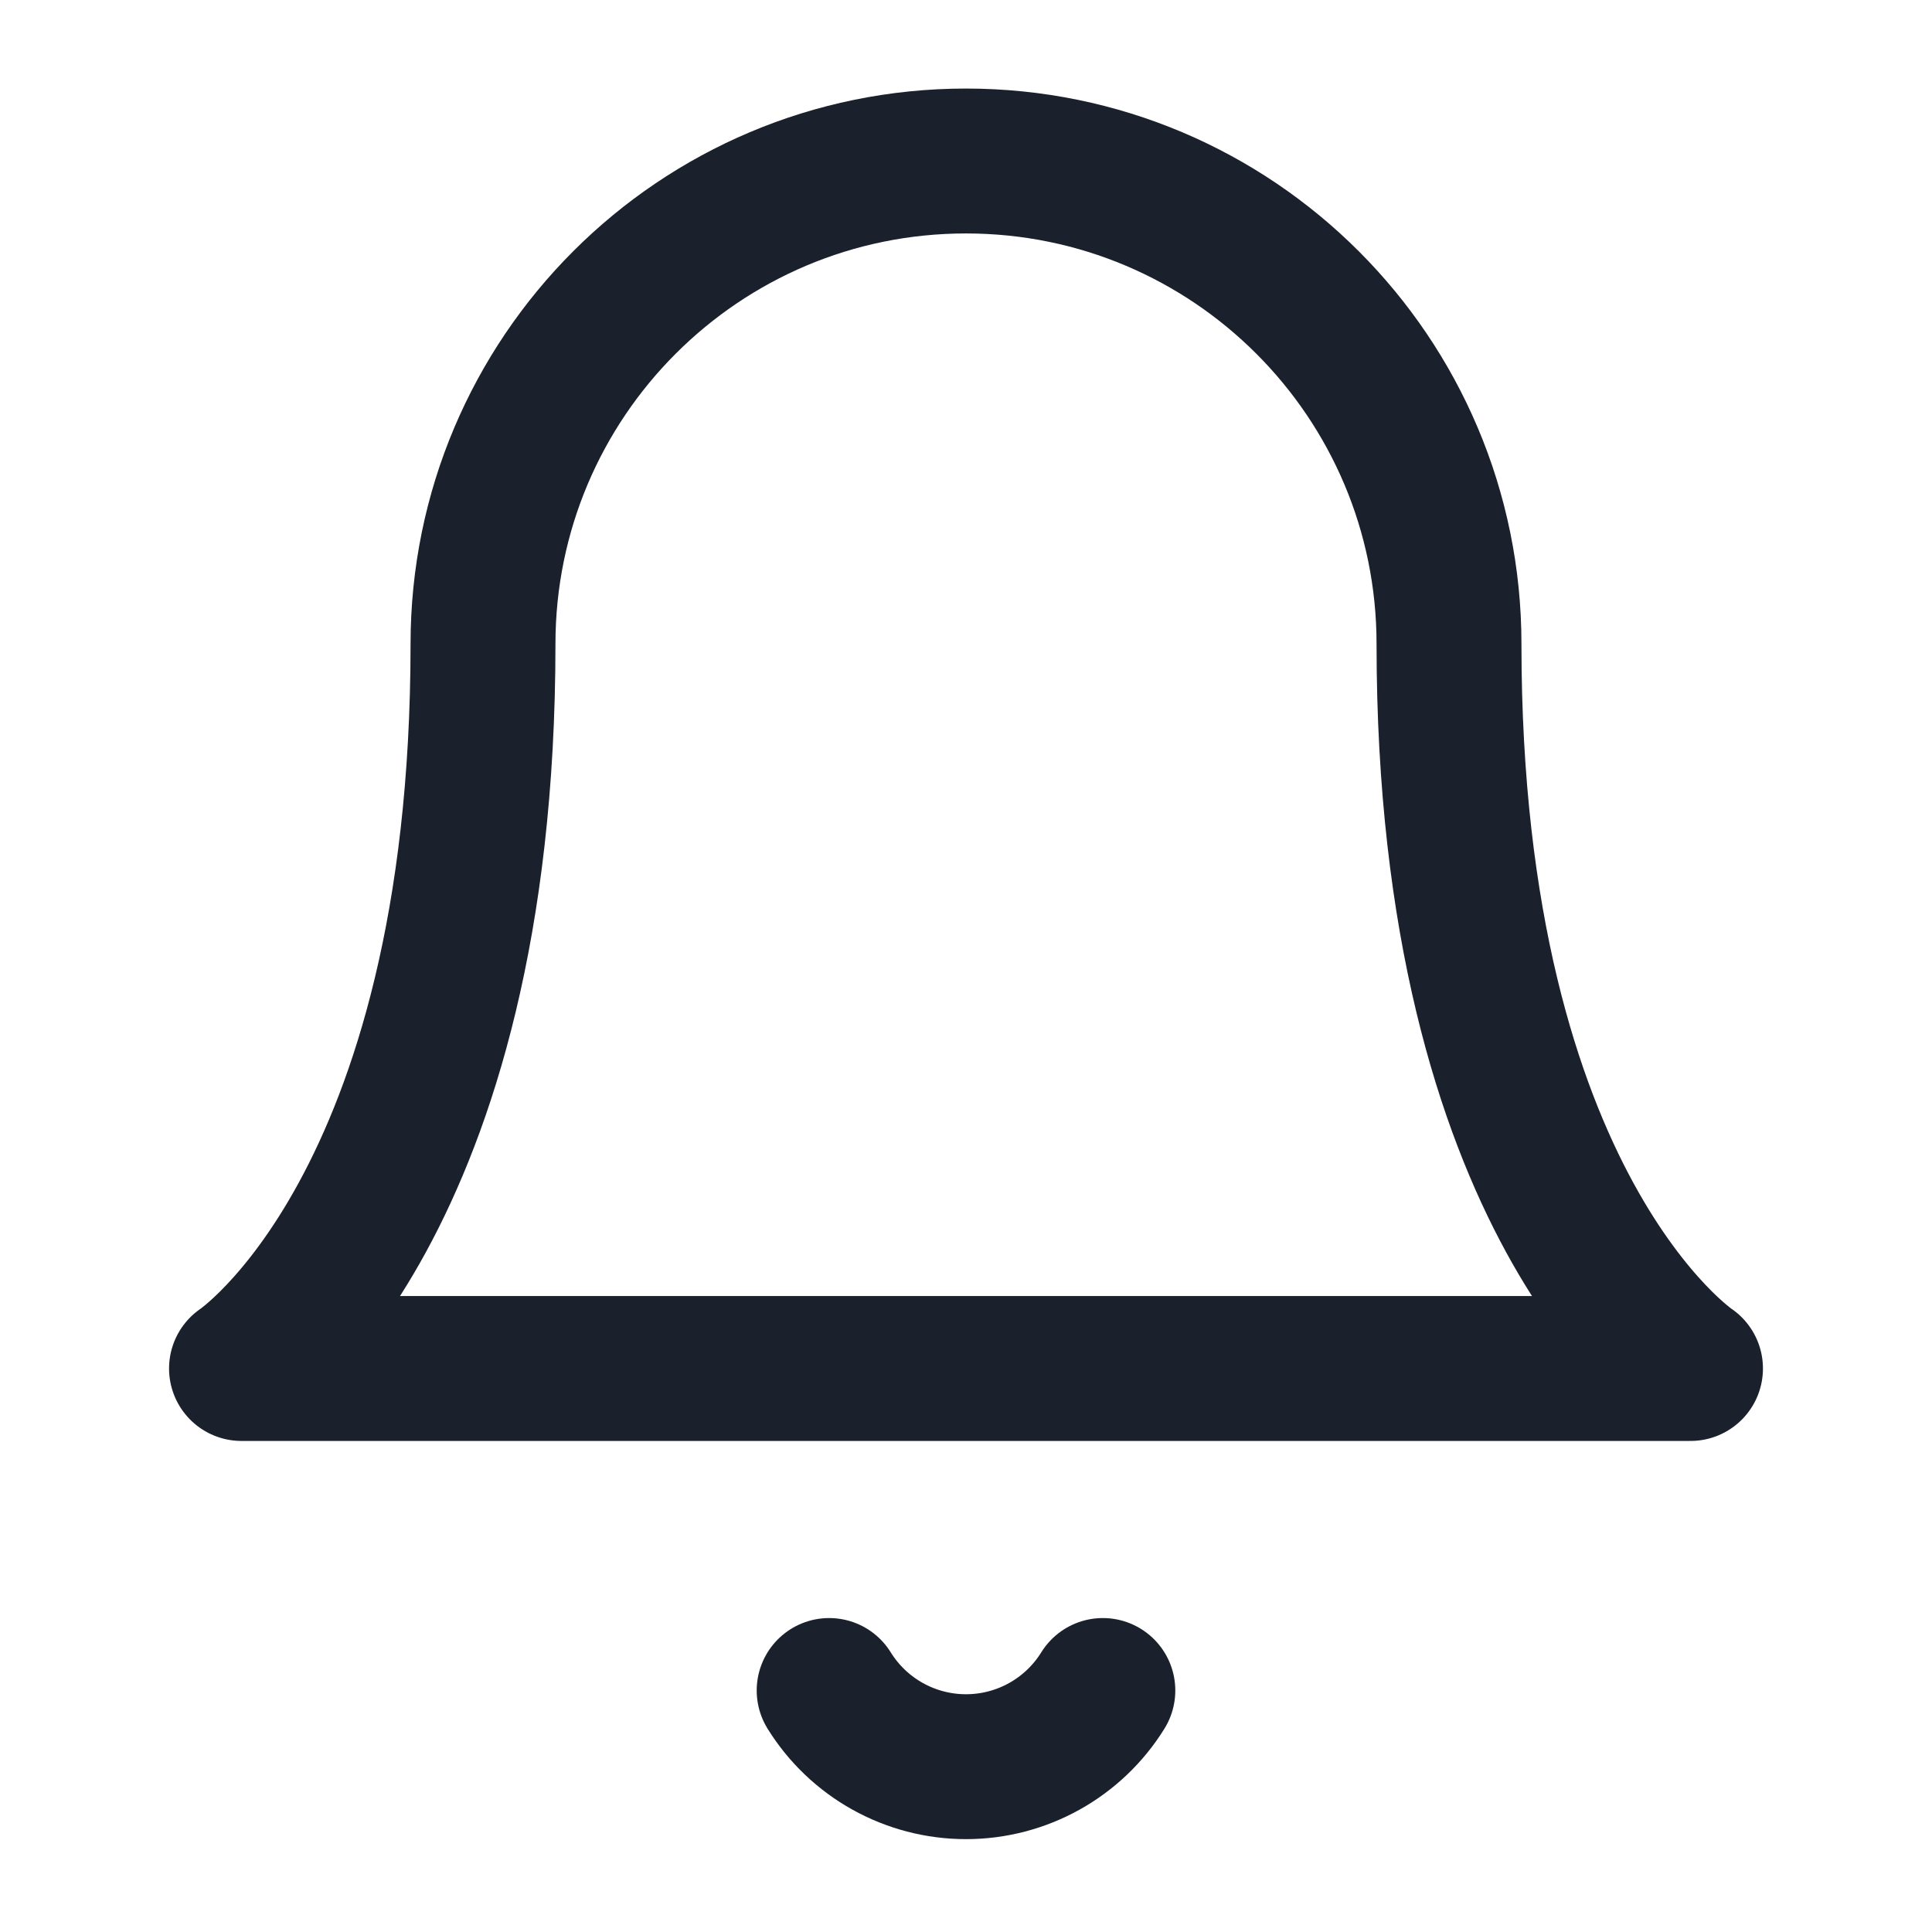
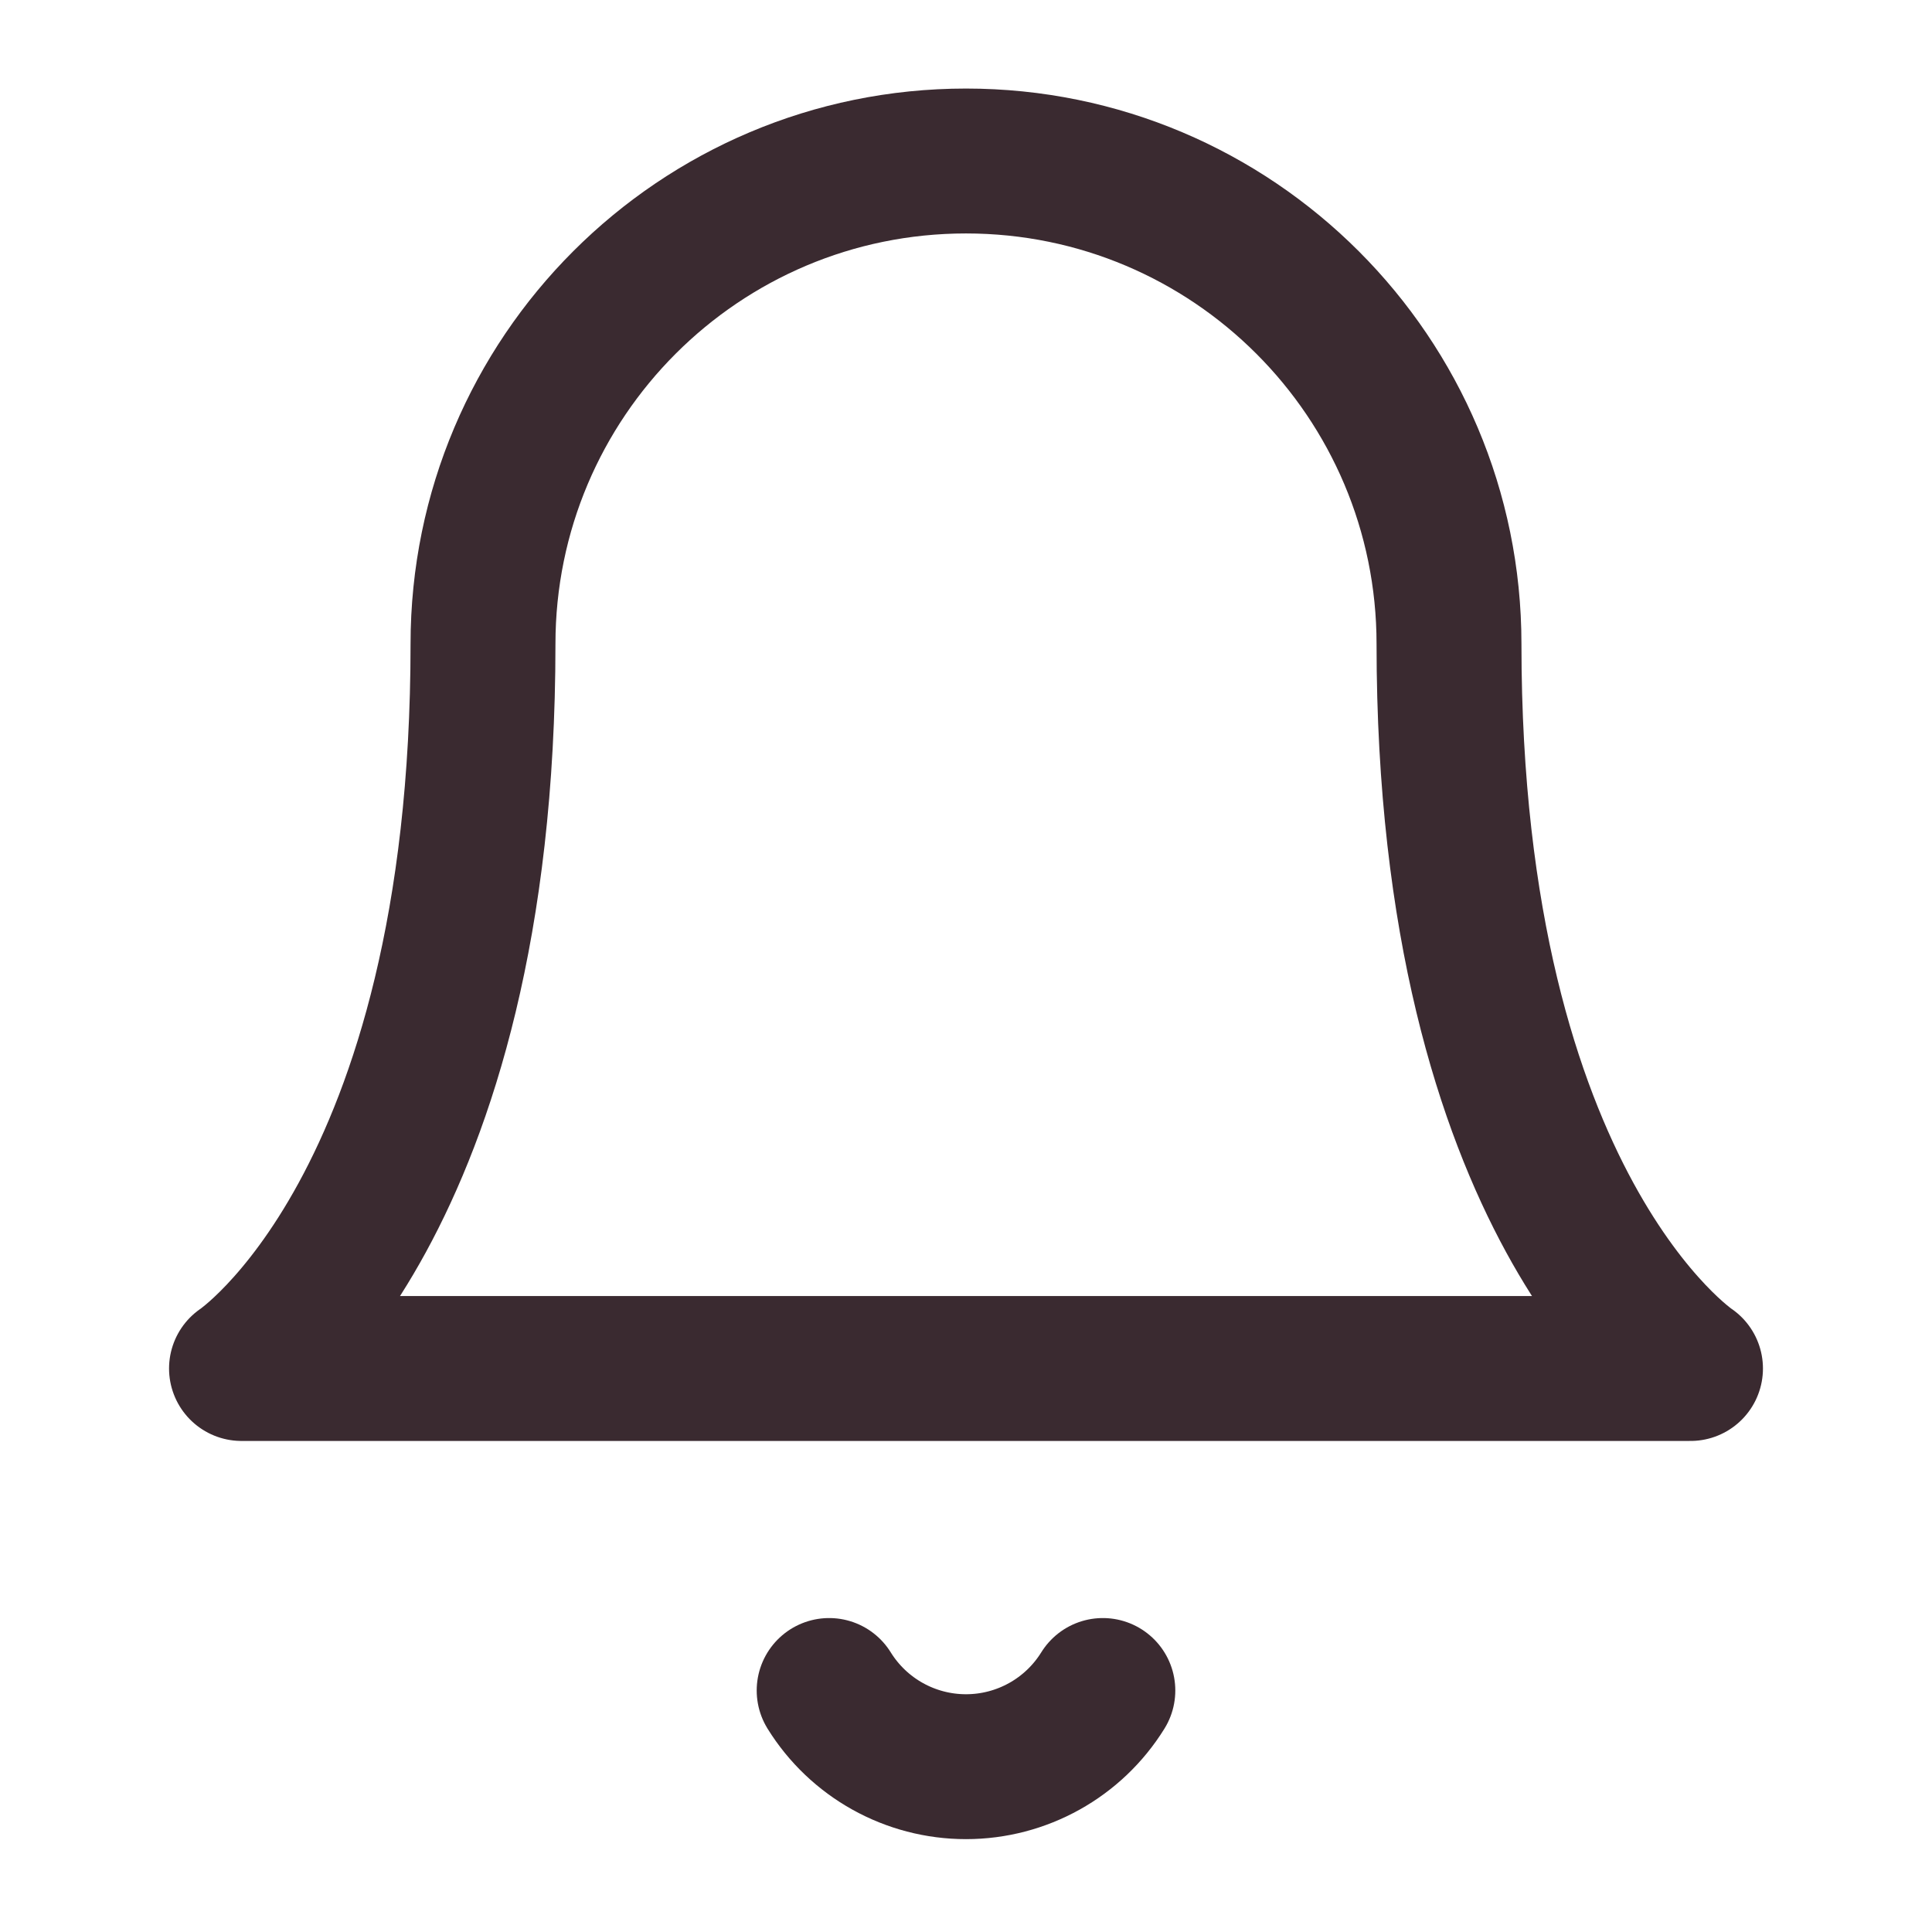
- <svg xmlns="http://www.w3.org/2000/svg" viewBox="0 0 24 24" fill="none" stroke="#1A202C" stroke-width="1.8" stroke-linecap="round" stroke-linejoin="round">
+ <svg xmlns="http://www.w3.org/2000/svg" viewBox="0 0 24 24" fill="none" stroke="#3A2A30" stroke-width="1.8" stroke-linecap="round" stroke-linejoin="round">
  <path d="M18 8a6 6 0 0 0-12 0c0 7-3 9-3 9h18s-3-2-3-9" />
  <path d="M13.7 21a2 2 0 0 1-3.4 0" />
</svg>
